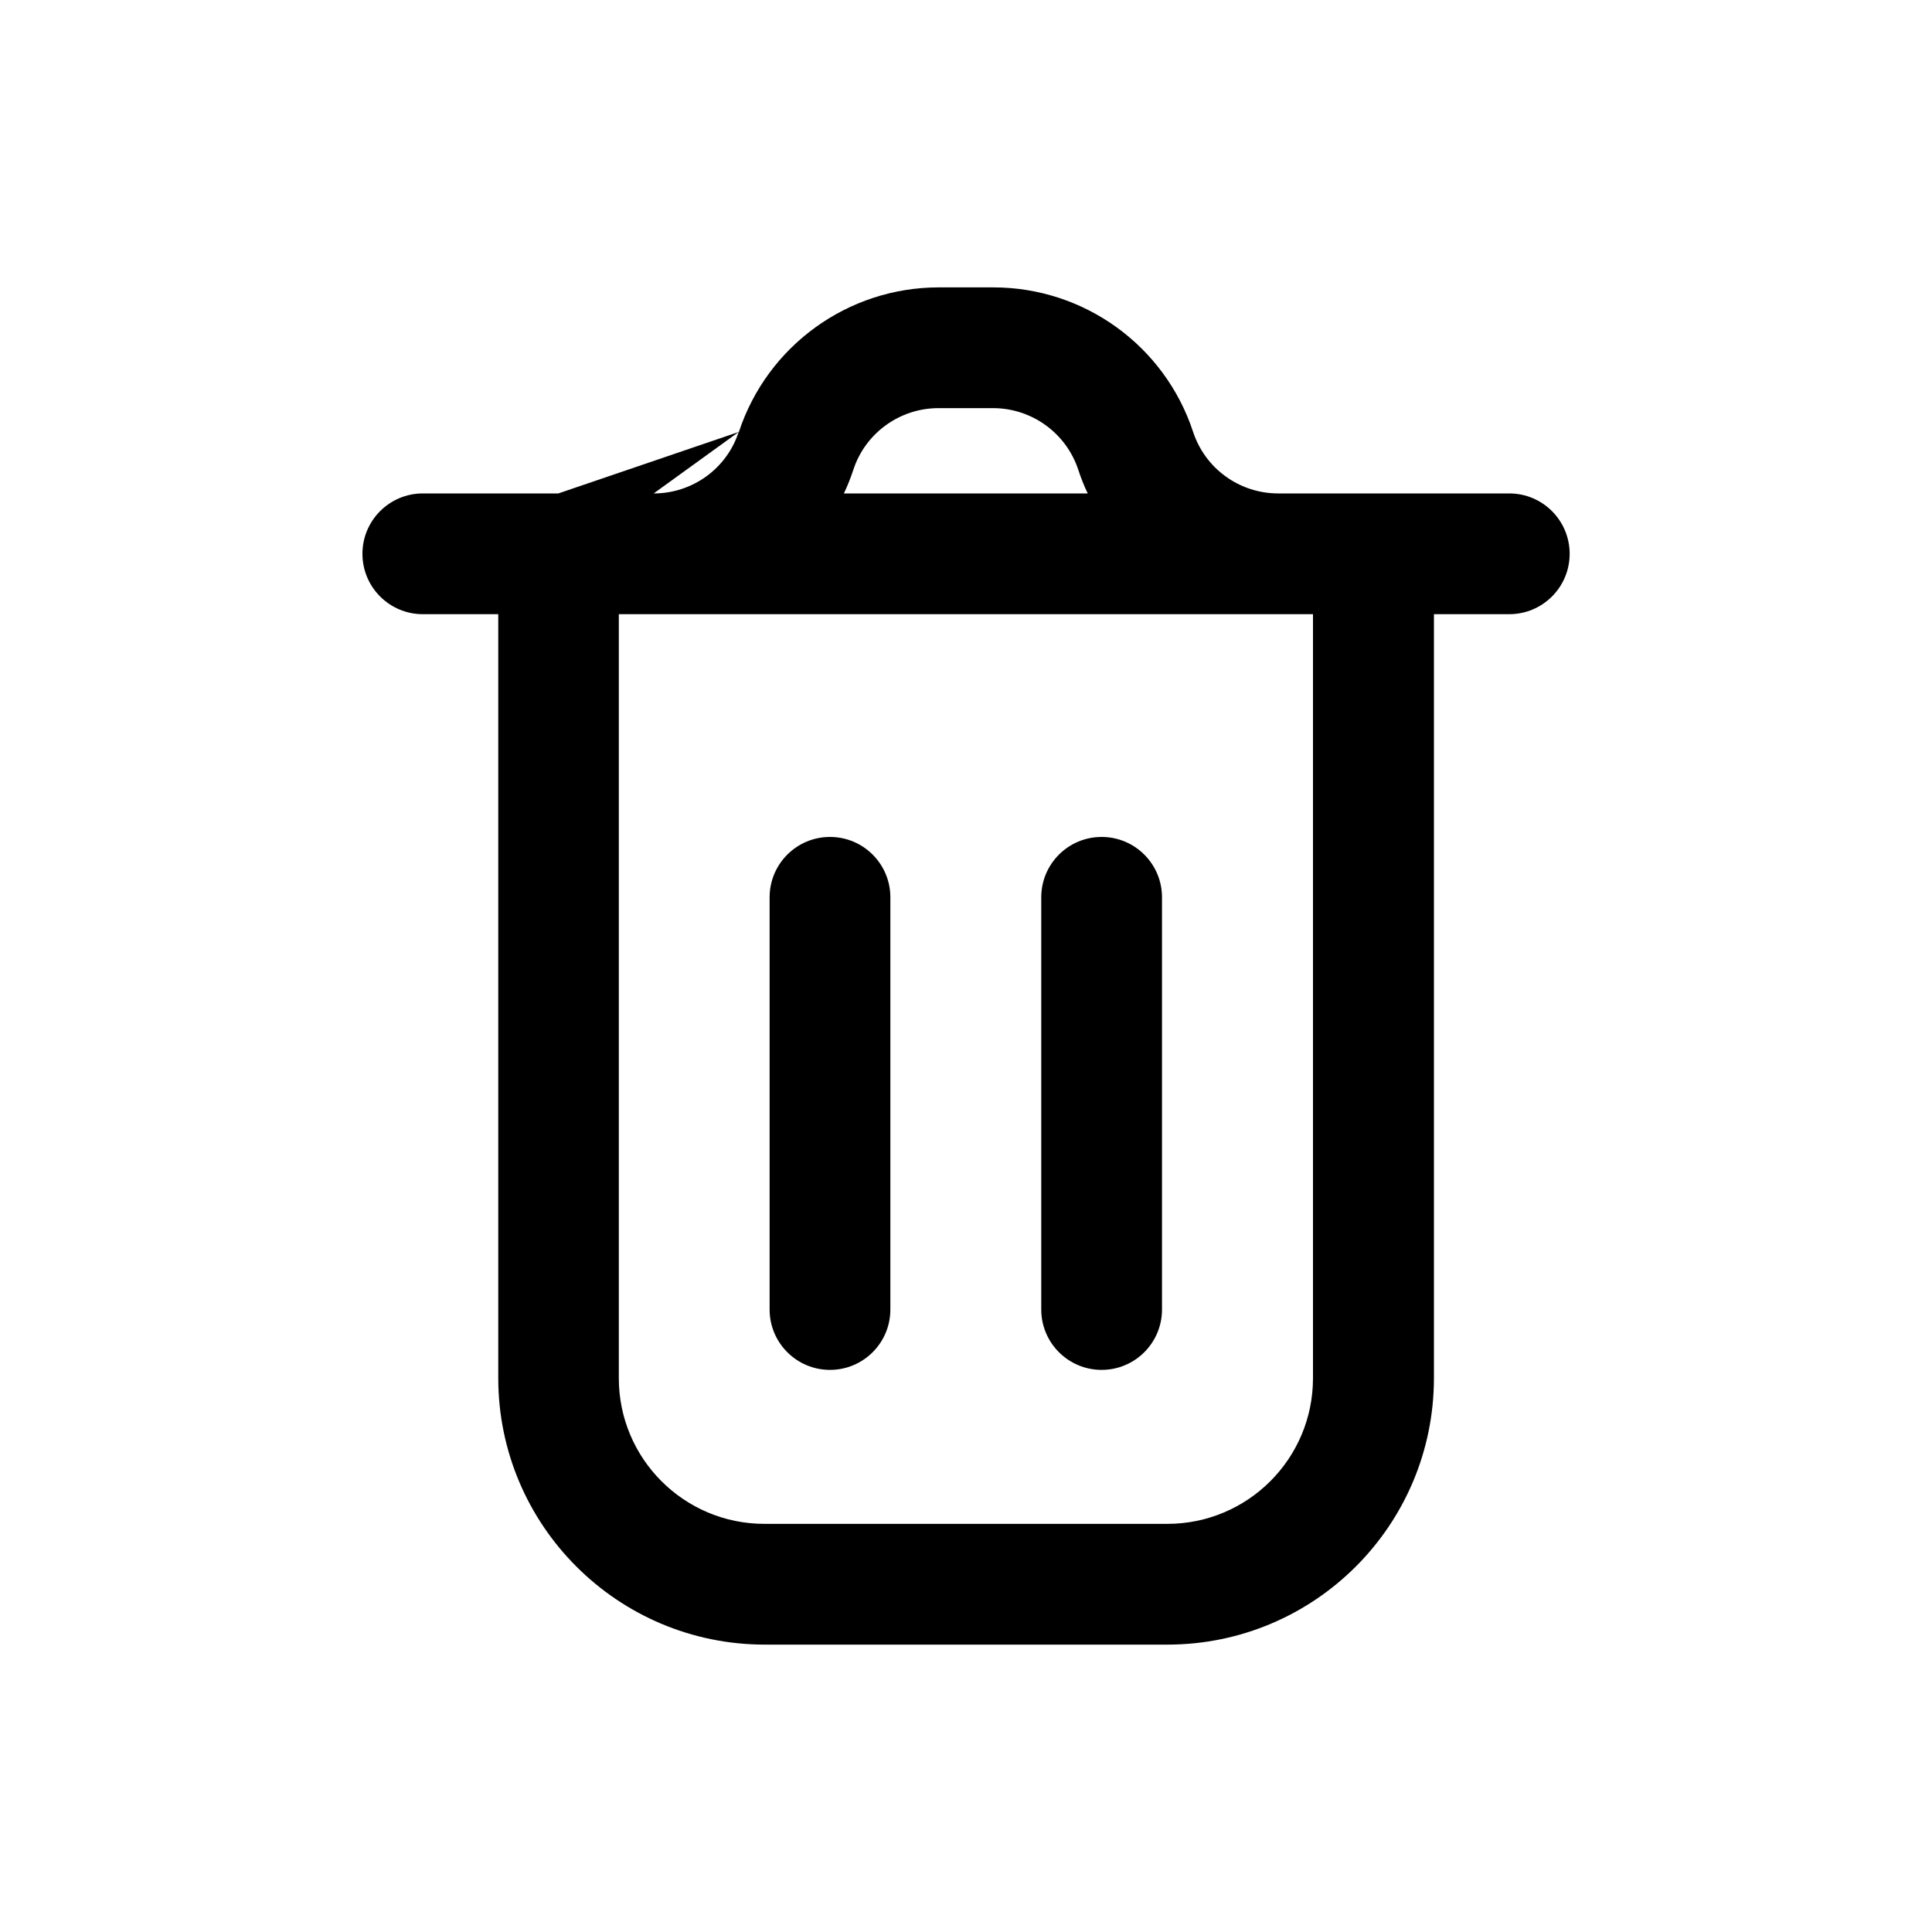
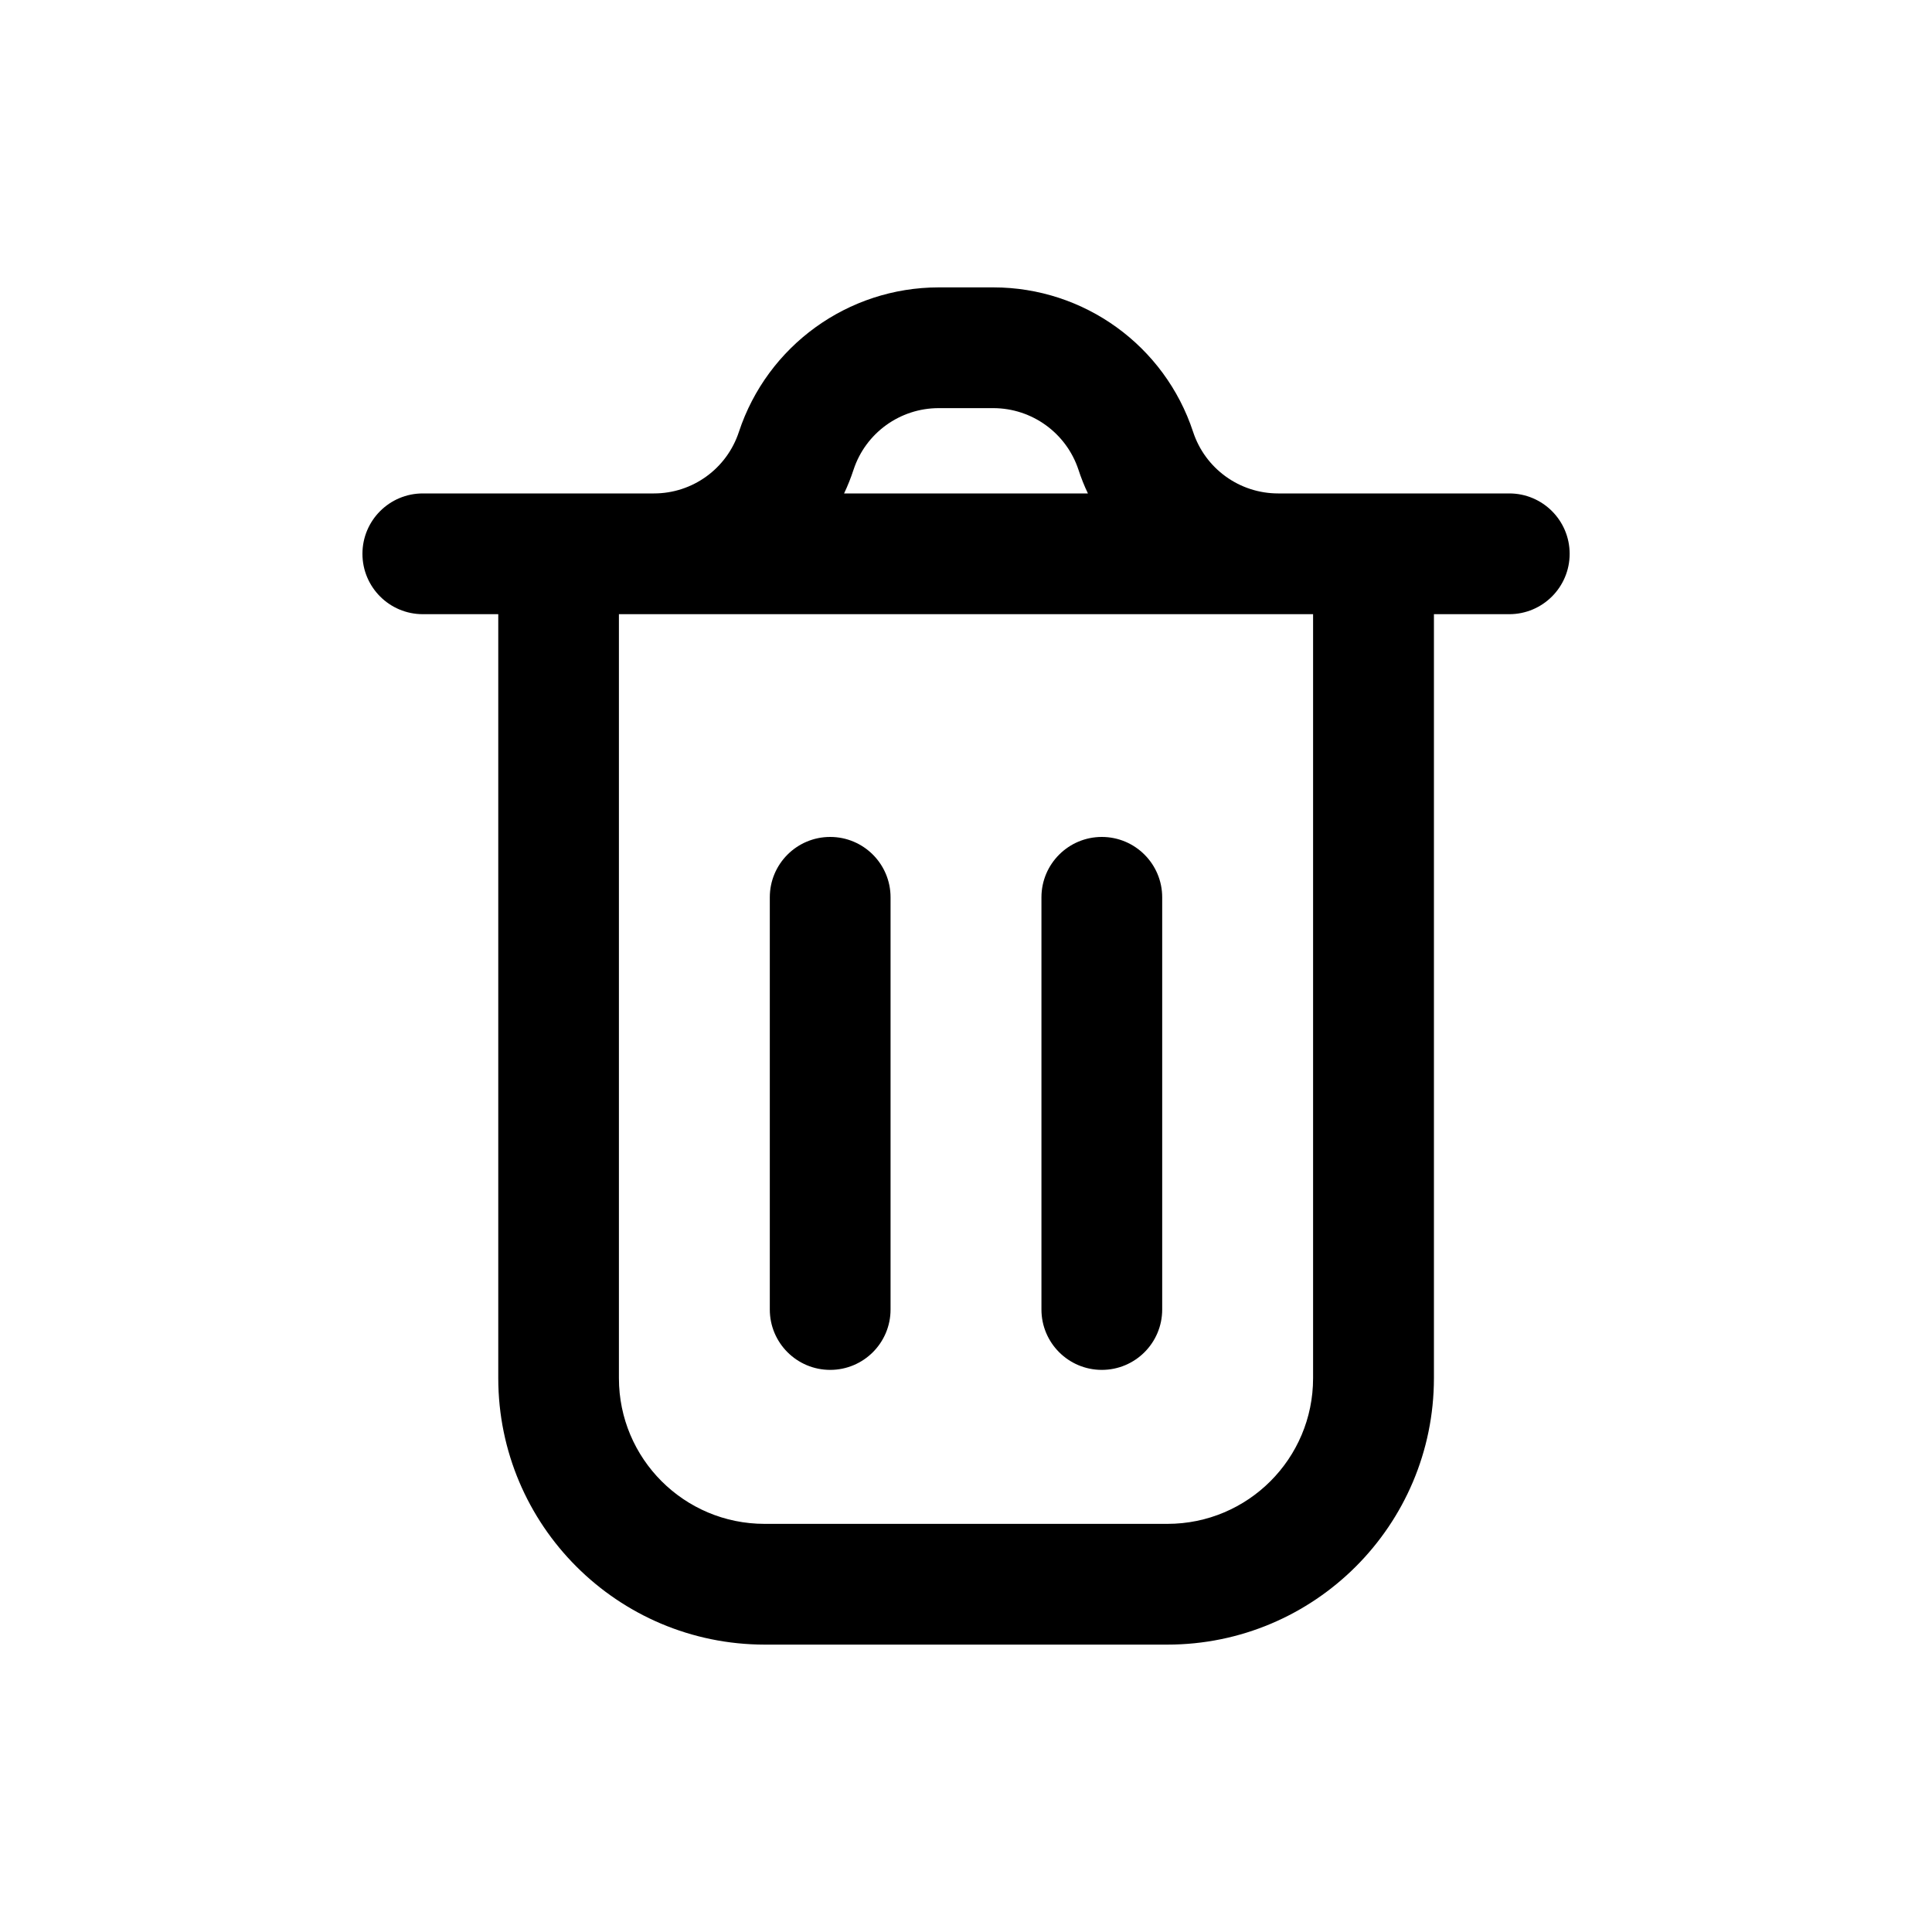
<svg xmlns="http://www.w3.org/2000/svg" width="20" height="20" fill="none" class="persona-icon" viewBox="0 0 20 20">
-   <path fill="currentColor" fill-rule="evenodd" d="M7.649 4.471a2.18 2.18 0 0 1 2.068-1.496h.566c.94 0 1.774.603 2.068 1.496.125.38.48.637.881.637h2.392a.625.625 0 0 1 0 1.25h-.78v7.909a2.76 2.76 0 0 1-2.76 2.758H7.916a2.76 2.76 0 0 1-2.758-2.758V6.358h-.781a.625.625 0 0 1 0-1.25H5.78m.626 1.25v7.909c0 .833.675 1.508 1.508 1.508h4.17c.833 0 1.508-.675 1.508-1.508V6.358zm1.242-1.887-.881.637c.4 0 .756-.256.88-.637m.945 4.193a.625.625 0 0 0-.625.625v4.267a.625.625 0 0 0 1.25 0V9.289a.625.625 0 0 0-.625-.625m.144-3.556h2.524a2 2 0 0 1-.098-.246.93.93 0 0 0-.881-.637h-.566c-.4 0-.756.257-.881.637q-.042.128-.098.246m2.043 4.181v4.267a.625.625 0 0 0 1.25 0V9.289a.625.625 0 1 0-1.25 0" clip-rule="evenodd" />
+   <path fill="currentColor" d="M9.219 9.289a.625.625 0 1 0-1.25 0v4.267a.625.625 0 0 0 1.25 0zM11.406 8.664c.345 0 .625.28.625.625v4.267a.625.625 0 0 1-1.25 0V9.289c0-.345.28-.625.625-.625" />
+   <path fill="currentColor" fill-rule="evenodd" d="M7.649 4.471a2.18 2.18 0 0 1 2.068-1.496h.566c.94 0 1.774.603 2.068 1.496.125.38.48.637.88.637h2.393a.625.625 0 0 1 0 1.25h-.78v7.909a2.76 2.76 0 0 1-2.76 2.758H7.916a2.76 2.76 0 0 1-2.758-2.758V6.358h-.781a.625.625 0 0 1 0-1.25H6.77c.4 0 .754-.257.879-.637M6.407 6.358v7.909c0 .833.675 1.508 1.508 1.508h4.17c.833 0 1.508-.675 1.508-1.508V6.358zm4.757-1.496a.93.93 0 0 0-.881-.637h-.566c-.4 0-.756.257-.881.637q-.042.128-.098.246h2.524a2 2 0 0 1-.098-.246" clip-rule="evenodd" />
</svg>
